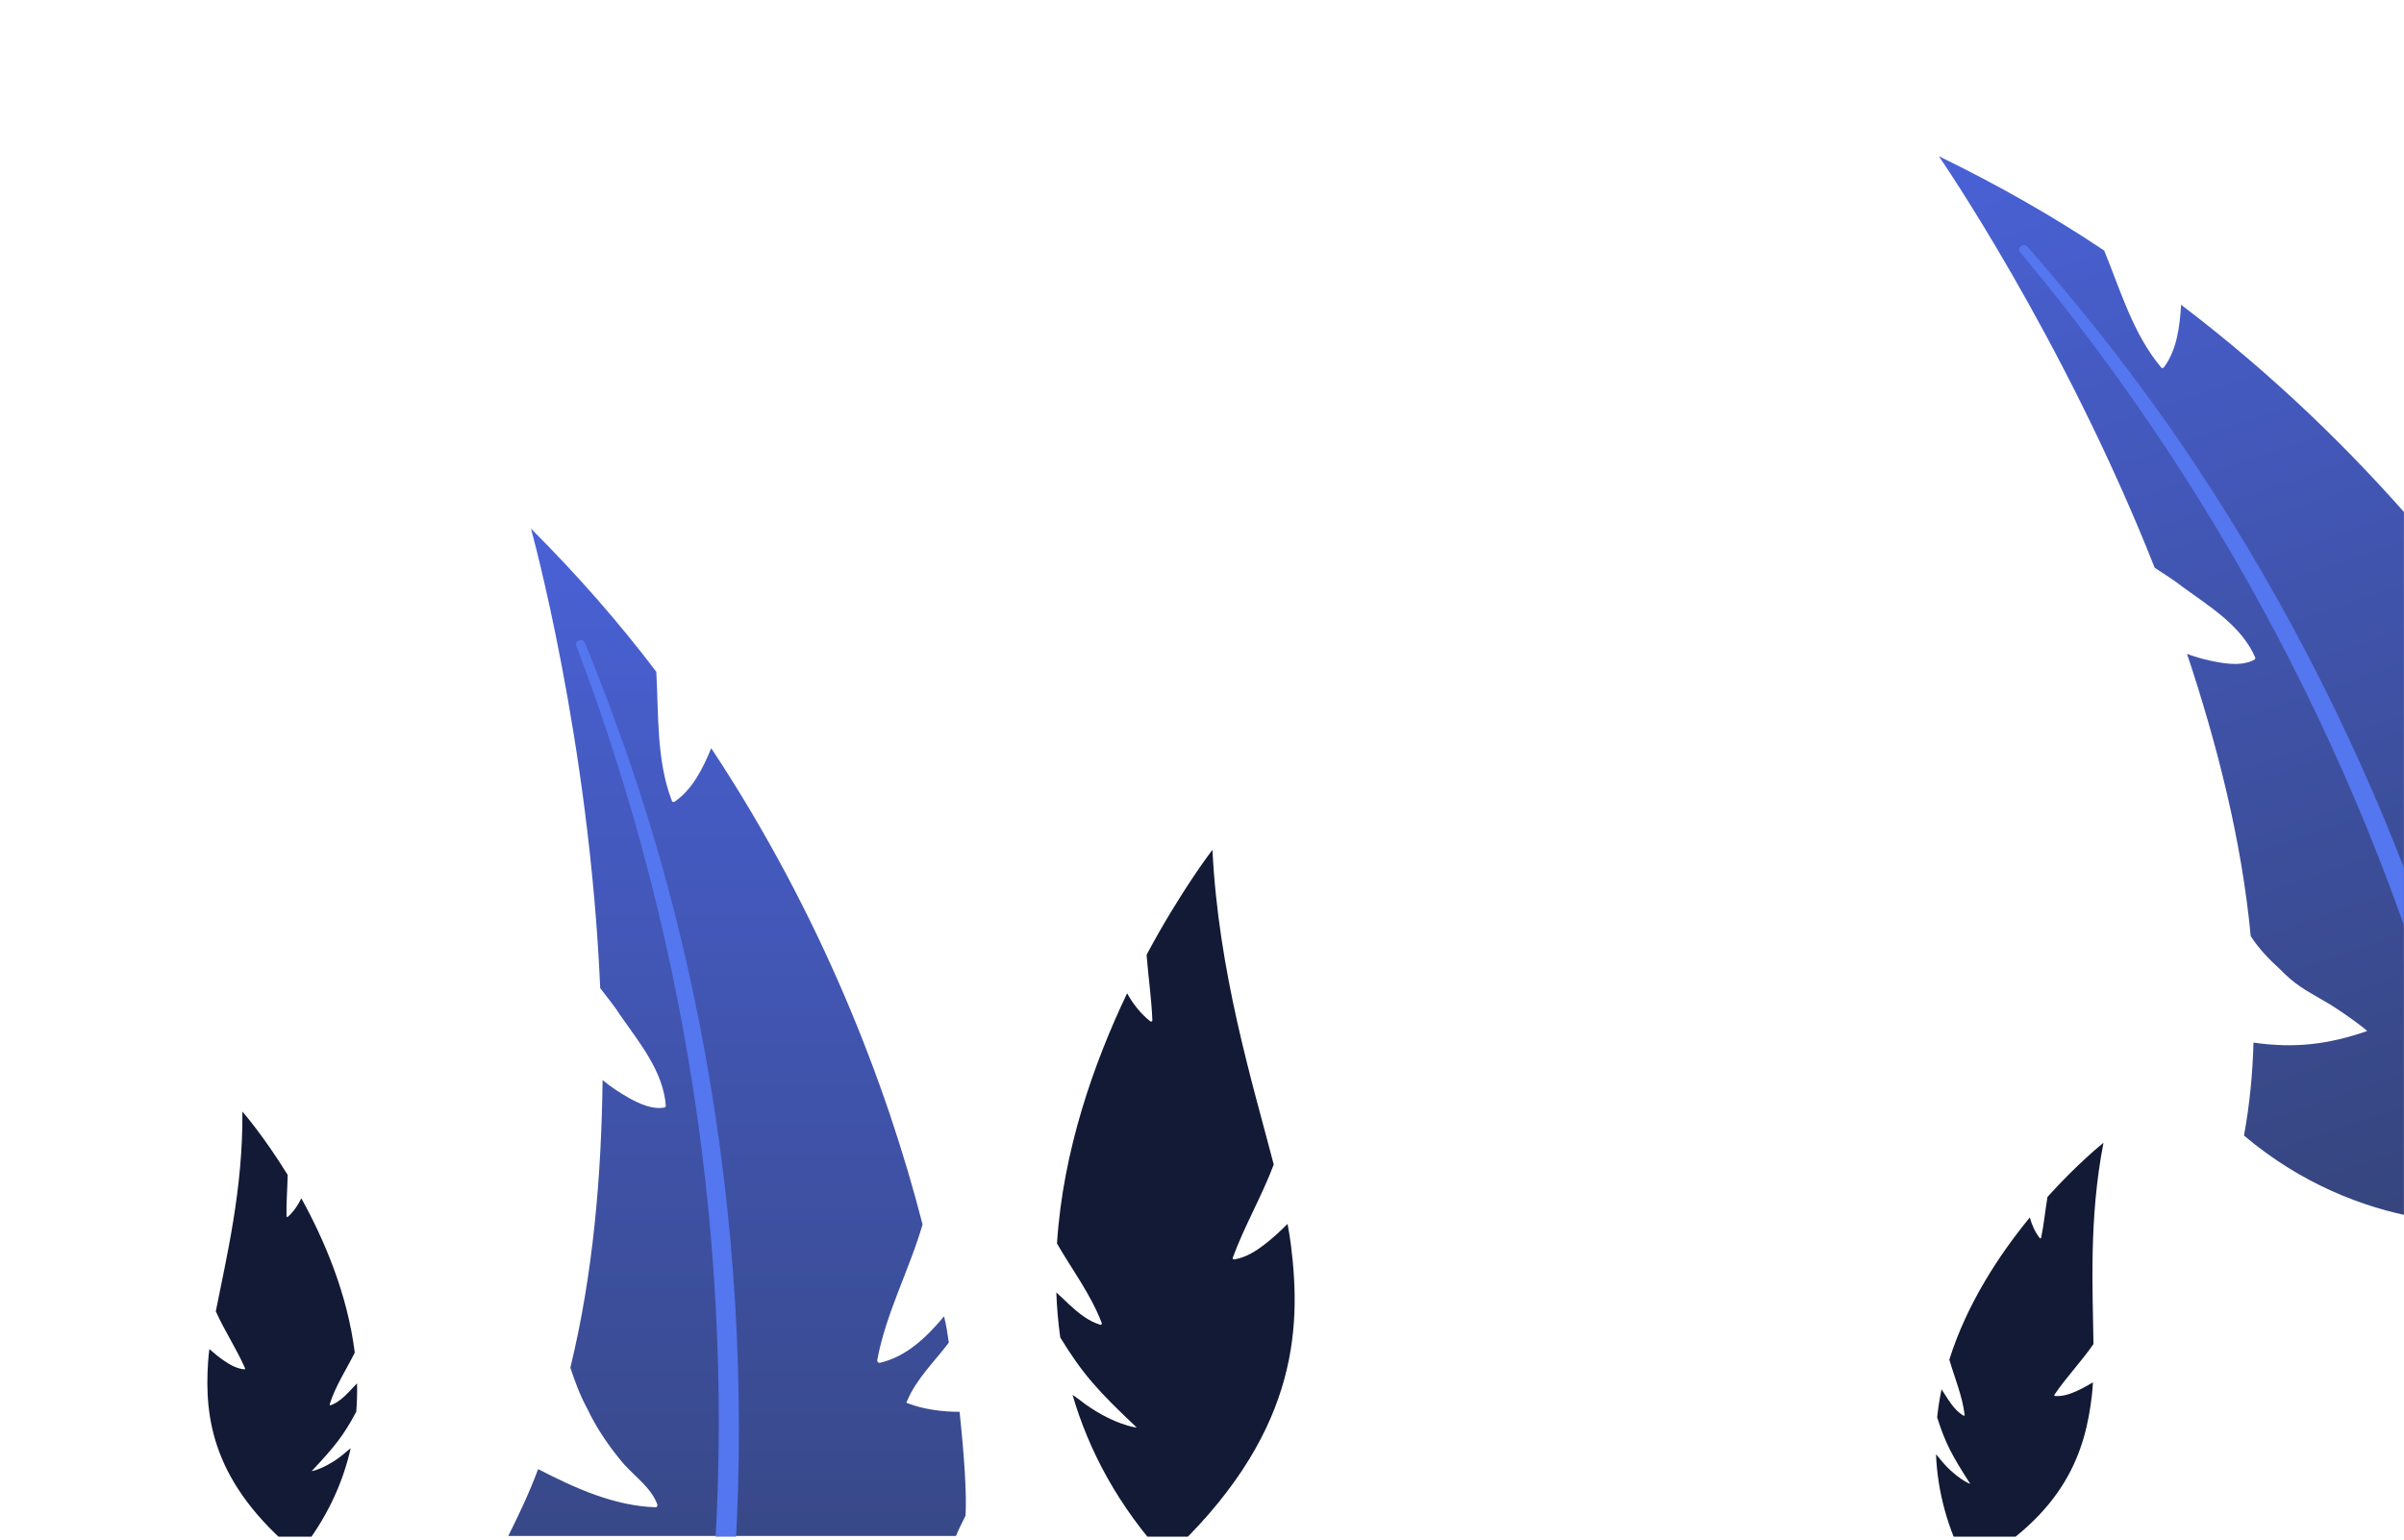
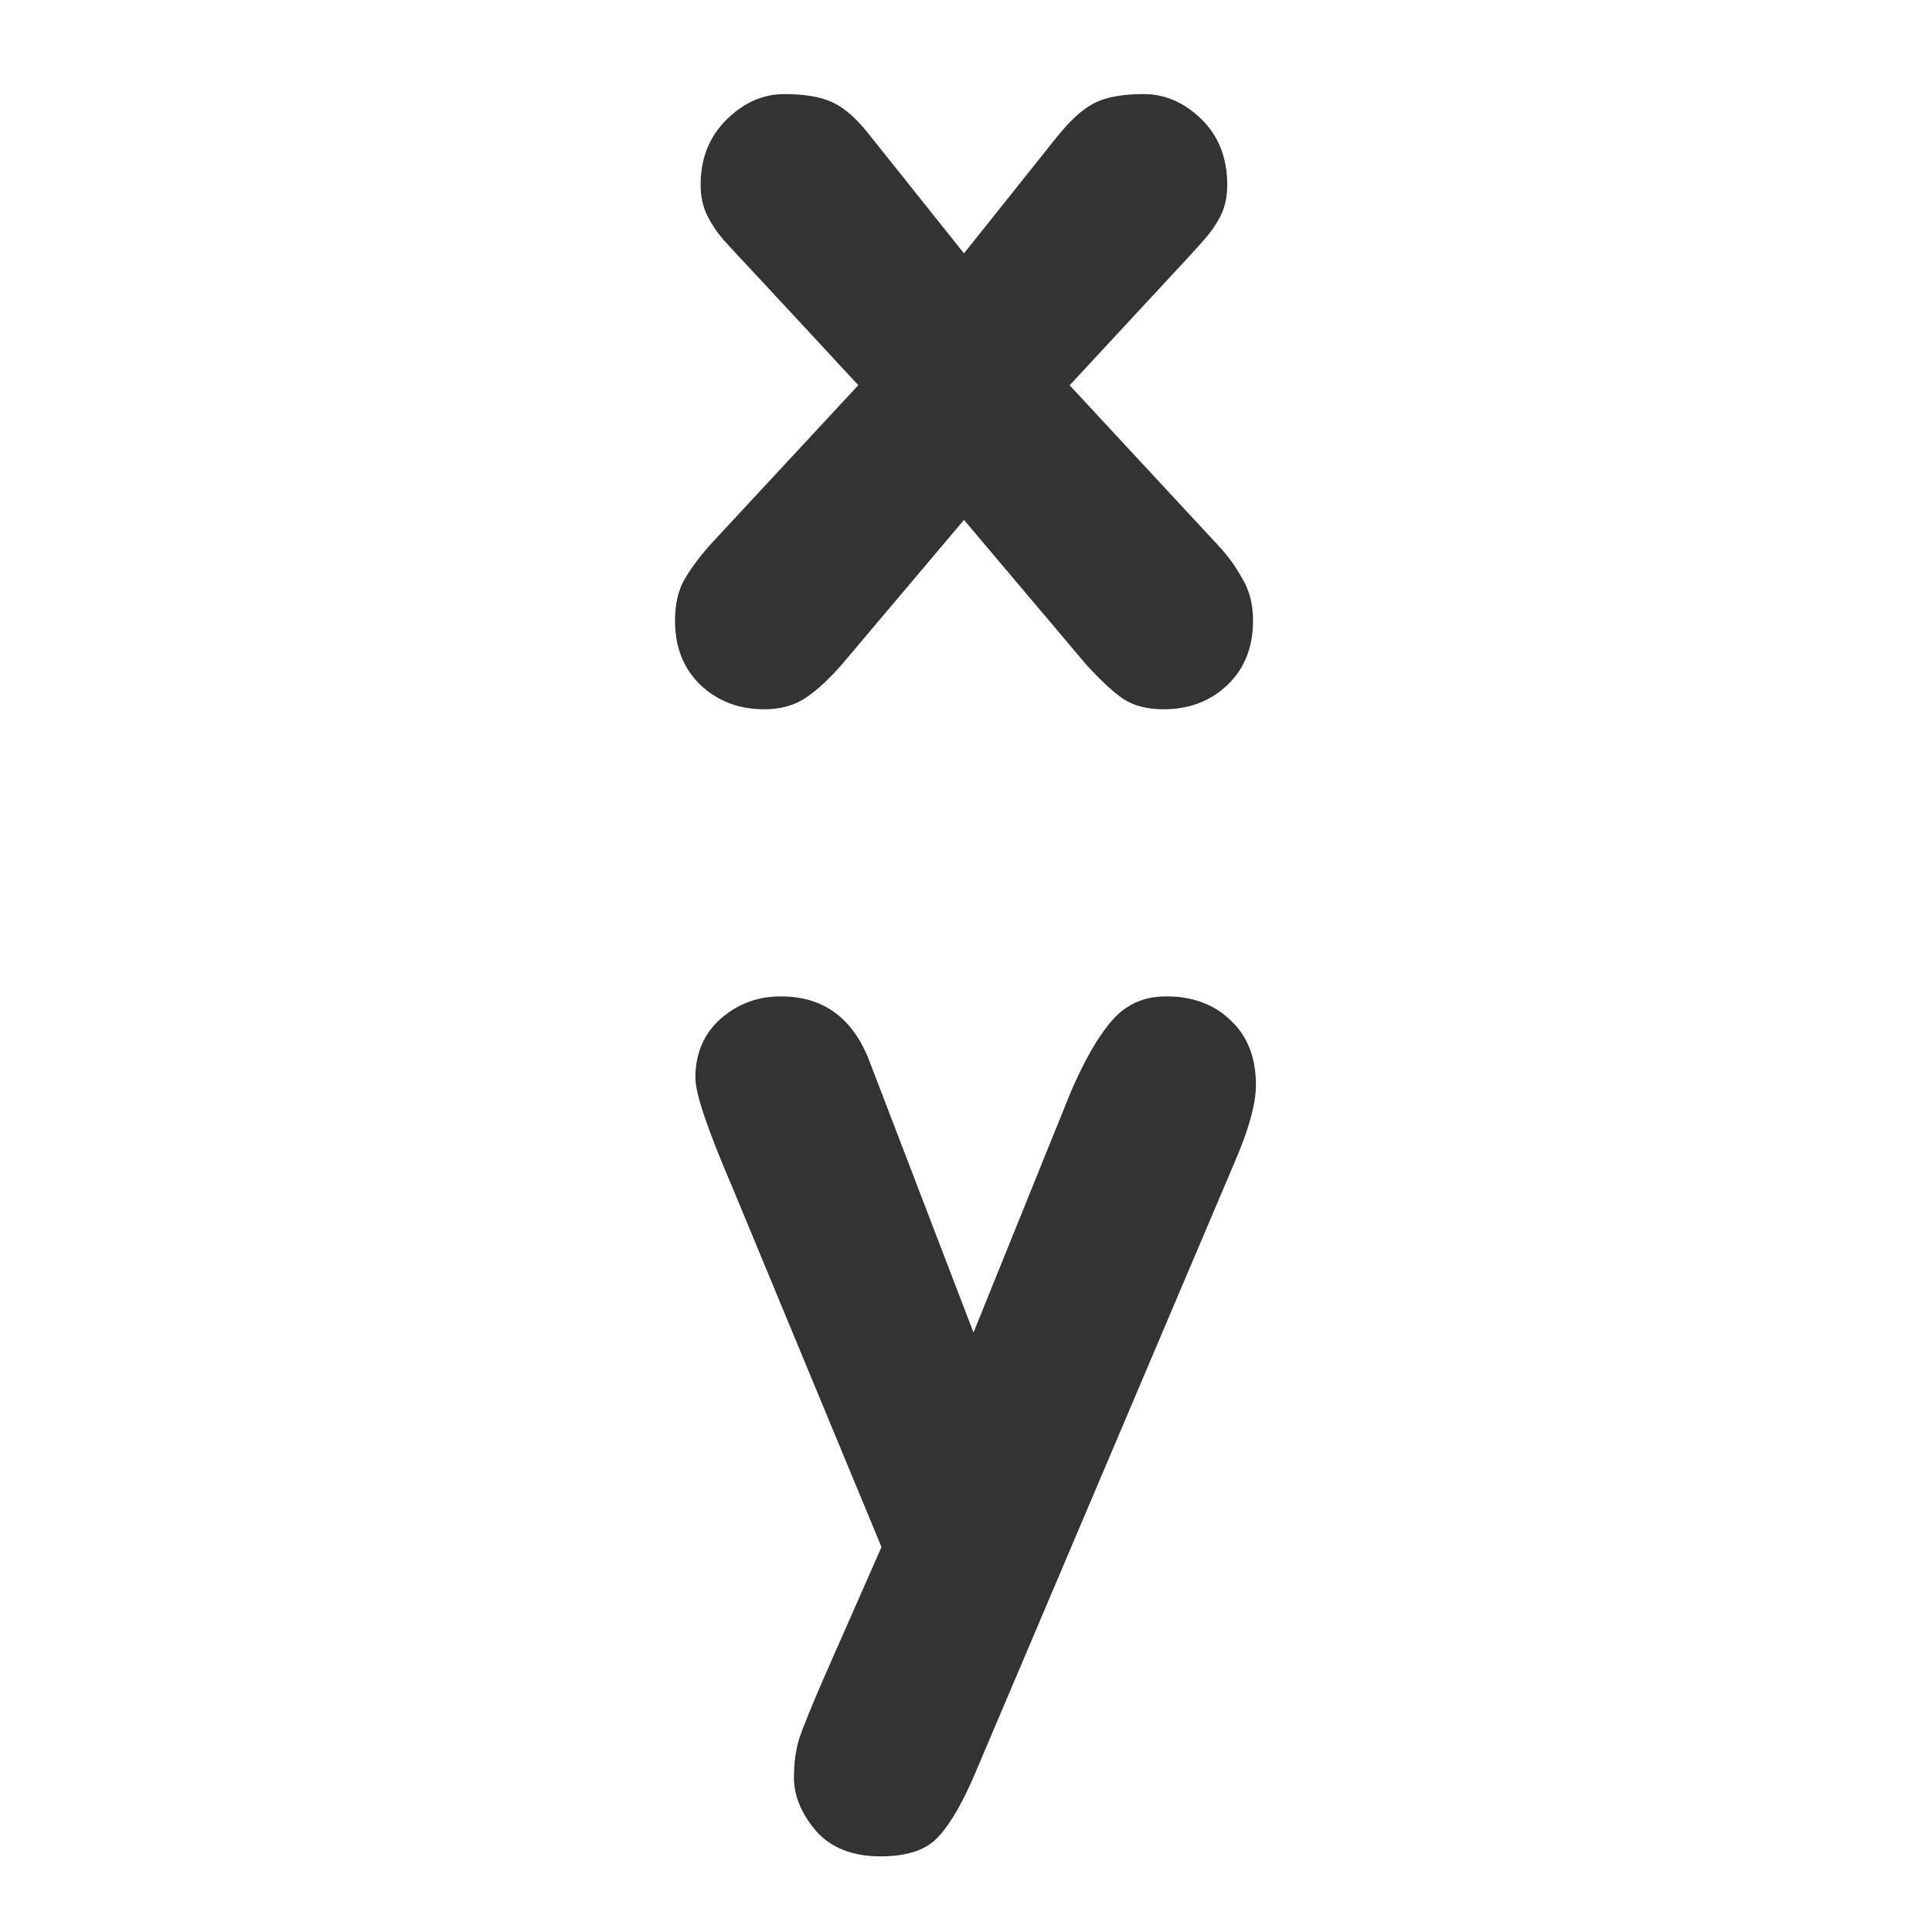
- <svg xmlns="http://www.w3.org/2000/svg" width="100%" height="100%" viewBox="0 0 743 476" version="1.1" xml:space="preserve" style="fill-rule:evenodd;clip-rule:evenodd;stroke-linejoin:round;stroke-miterlimit:2;">
-   <g id="Artboard1" transform="matrix(0.986545,0,0,1,-3.01414,4.63939)">
-     <rect x="3.055" y="-4.639" width="753.113" height="475.081" style="fill:none;" />
-     <clipPath id="_clip1">
-       <rect x="3.055" y="-4.639" width="753.113" height="475.081" />
-     </clipPath>
-     <g clip-path="url(#_clip1)">
-       <g transform="matrix(1.01364,0,0,1,0.0108885,-29.6395)">
-         <clipPath id="_clip2">
-           <rect x="0.003" y="30" width="749.237" height="470.254" />
-         </clipPath>
-         <g clip-path="url(#_clip2)">
-           <g transform="matrix(1,0,0,1,363.319,287.738)">
-             <path d="M0,218.983C-14.68,202.942 -23.782,185.827 -28.826,168.503C-28.111,169.019 -27.367,169.495 -26.676,170.036C-17.148,177.535 -8.757,178.816 -9.023,178.567C-21.022,167.228 -25.635,162.161 -32.624,150.761C-33.275,146.108 -33.668,141.462 -33.841,136.839C-32.461,138.053 -31.163,139.372 -29.854,140.58C-27.023,143.186 -24.002,145.699 -20.251,146.825C-19.975,146.909 -19.687,146.601 -19.79,146.331C-23.128,137.516 -28.925,129.859 -33.634,121.717C-31.794,92.883 -22.138,65.686 -11.962,44.344C-10.125,47.681 -7.704,50.731 -4.815,53.005C-4.565,53.209 -4.147,53.069 -4.159,52.709C-4.406,46.139 -5.379,39.618 -5.892,33.065C-5.906,32.854 -5.922,32.65 -5.937,32.44C4.579,12.794 14.112,0.394 14.404,0.008L14.412,0C16.285,37.864 26.638,71.524 33.355,97.287C29.68,107.108 24.281,116.273 20.671,126.162C20.584,126.383 20.829,126.681 21.062,126.641C24.811,126.076 28.097,123.913 31.018,121.613C33.352,119.779 35.522,117.748 37.628,115.648C38.051,117.928 38.414,120.108 38.673,122.182C42.004,148.774 40.533,181.575 0,218.983" style="fill:rgb(19,26,53);fill-rule:nonzero;" />
-           </g>
-           <g transform="matrix(1,0,0,1,95.2216,368.65)">
-             <path d="M0,136.841C8.604,126.223 13.669,115.142 16.18,104.083C15.751,104.433 15.302,104.76 14.888,105.125C9.194,110.19 3.978,111.311 4.136,111.144C11.235,103.577 13.938,100.224 17.893,92.808C18.126,89.864 18.197,86.935 18.131,84.028C17.311,84.842 16.546,85.718 15.77,86.526C14.093,88.267 12.292,89.958 9.981,90.806C9.812,90.869 9.619,90.687 9.674,90.514C11.436,84.858 14.783,79.835 17.43,74.549C15.187,56.528 8.103,39.83 0.913,26.825C-0.113,28.987 -1.518,30.993 -3.243,32.529C-3.393,32.666 -3.66,32.594 -3.666,32.368C-3.76,28.237 -3.395,24.108 -3.32,19.978C-3.319,19.845 -3.317,19.717 -3.316,19.584C-10.655,7.655 -17.104,0.236 -17.302,0.005L-17.307,0C-17.053,23.825 -22.277,45.334 -25.52,61.751C-22.843,67.773 -19.11,73.32 -16.472,79.387C-16.409,79.523 -16.552,79.719 -16.699,79.703C-19.072,79.489 -21.215,78.256 -23.135,76.924C-24.668,75.862 -26.106,74.669 -27.507,73.431C-27.686,74.877 -27.832,76.259 -27.916,77.57C-29.002,94.379 -26.842,114.902 0,136.841" style="fill:rgb(19,26,53);fill-rule:nonzero;" />
-           </g>
-           <g transform="matrix(1,0,0,1,611.344,378.306)">
-             <path d="M0,131.449C-6.541,119.45 -9.517,107.635 -9.985,96.304C-9.627,96.726 -9.244,97.13 -8.903,97.563C-4.22,103.575 0.707,105.621 0.582,105.428C-5.031,96.702 -7.082,92.915 -9.63,84.906C-9.326,81.969 -8.866,79.074 -8.274,76.227C-7.615,77.177 -7.022,78.177 -6.405,79.111C-5.071,81.128 -3.605,83.116 -1.486,84.368C-1.33,84.462 -1.109,84.317 -1.131,84.136C-1.84,78.255 -4.224,72.709 -5.87,67.032C-0.404,49.715 9.585,34.574 19.01,23.085C19.628,25.397 20.646,27.623 22.065,29.446C22.187,29.608 22.464,29.586 22.511,29.364C23.35,25.318 23.738,21.192 24.413,17.116C24.436,16.985 24.457,16.859 24.479,16.728C33.856,6.325 41.541,0.195 41.777,0.003L41.783,0C37.222,23.386 38.469,45.484 38.686,62.217C34.964,67.655 30.289,72.434 26.596,77.925C26.51,78.047 26.614,78.265 26.763,78.276C29.135,78.496 31.466,77.671 33.595,76.708C35.296,75.94 36.926,75.028 38.527,74.063C38.441,75.518 38.335,76.904 38.18,78.209C36.206,94.936 30.368,114.729 0,131.449" style="fill:rgb(19,26,53);fill-rule:nonzero;" />
-           </g>
-           <g transform="matrix(0,-369,-369,0,232.418,557.427)">
-             <path d="M0.615,0.119C0.607,0.113 0.6,0.107 0.592,0.102C0.569,0.086 0.545,0.066 0.516,0.064L0.515,0.065C0.513,0.075 0.518,0.086 0.523,0.095C0.527,0.102 0.532,0.11 0.538,0.117C0.457,0.118 0.375,0.125 0.297,0.144C0.285,0.14 0.274,0.136 0.263,0.13C0.246,0.122 0.23,0.111 0.216,0.099C0.205,0.089 0.196,0.076 0.182,0.071C0.181,0.071 0.18,0.072 0.18,0.072C0.181,0.107 0.196,0.14 0.212,0.171C0.193,0.178 0.174,0.187 0.156,0.196L0.156,-0.179C0.161,-0.181 0.167,-0.184 0.173,-0.187C0.192,-0.188 0.222,-0.186 0.26,-0.182C0.26,-0.168 0.262,-0.152 0.267,-0.139C0.267,-0.138 0.268,-0.137 0.269,-0.138C0.288,-0.146 0.302,-0.161 0.318,-0.173C0.325,-0.172 0.332,-0.171 0.34,-0.169C0.322,-0.154 0.306,-0.137 0.301,-0.115C0.301,-0.114 0.302,-0.113 0.303,-0.113C0.342,-0.12 0.379,-0.14 0.417,-0.151C0.534,-0.121 0.677,-0.066 0.816,0.026C0.799,0.033 0.781,0.042 0.771,0.057C0.771,0.058 0.771,0.059 0.772,0.059C0.806,0.072 0.844,0.07 0.88,0.072C0.921,0.103 0.961,0.138 1,0.177C1,0.177 0.824,0.128 0.615,0.119Z" style="fill:url(#_Linear3);fill-rule:nonzero;" />
-           </g>
-           <g transform="matrix(1,0,0,1,211.03,528.295)">
-             <path d="M0,-222.964C-7.125,-250.727 -16.372,-277.955 -27.199,-304.485C-27.882,-306.158 -30.547,-305.316 -29.893,-303.595C5.941,-209.378 20.499,-106.226 11.556,-5.794C9.035,22.519 4.361,50.432 -1.488,78.231C-2.27,81.942 3.387,83.194 4.256,79.509C27.496,-19.095 25.136,-125.024 0,-222.964" style="fill:rgb(84,118,239);fill-rule:nonzero;" />
-           </g>
-           <g transform="matrix(-120.752,-348.683,-348.683,120.752,751.233,412.201)">
-             <path d="M0.615,0.023C0.607,0.017 0.6,0.011 0.592,0.006C0.569,-0.01 0.545,-0.03 0.516,-0.032L0.515,-0.031C0.513,-0.021 0.518,-0.01 0.523,-0.001C0.527,0.006 0.532,0.014 0.538,0.021C0.457,0.022 0.375,0.029 0.297,0.048C0.285,0.045 0.274,0.04 0.263,0.034C0.246,0.026 0.24,0.02 0.226,0.008C0.215,-0.002 0.19,-0.019 0.19,-0.018C0.19,0.016 0.196,0.044 0.212,0.075C0.188,0.084 0.164,0.095 0.141,0.108C0.087,0.076 0.051,0.033 0.029,-0.006L0.575,-0.196C0.653,-0.165 0.735,-0.124 0.816,-0.07C0.799,-0.063 0.781,-0.054 0.771,-0.039C0.771,-0.038 0.771,-0.037 0.772,-0.037C0.806,-0.024 0.844,-0.026 0.88,-0.024C0.921,0.007 0.961,0.042 1,0.081C1,0.081 0.824,0.032 0.615,0.023Z" style="fill:url(#_Linear4);fill-rule:nonzero;" />
-           </g>
-           <g transform="matrix(1,0,0,1,681.992,388.766)">
-             <path d="M0,-219.372C-15.818,-243.275 -33.467,-265.977 -52.379,-287.504C-53.571,-288.861 -55.814,-287.193 -54.633,-285.781C10.06,-208.478 57.571,-115.769 81.985,-17.941C88.869,9.638 93.588,37.545 97.156,65.727C97.633,69.489 103.387,68.821 103.002,65.054C92.696,-35.725 55.802,-135.049 0,-219.372" style="fill:rgb(84,118,239);fill-rule:nonzero;" />
-           </g>
-         </g>
-       </g>
-     </g>
-   </g>
-   <defs>
-     <linearGradient id="_Linear3" x1="0" y1="0" x2="1" y2="0" gradientUnits="userSpaceOnUse" gradientTransform="matrix(1,0,0,1,0,0.00860586)">
-       <stop offset="0" style="stop-color:rgb(53,68,122);stop-opacity:1" />
-       <stop offset="1" style="stop-color:rgb(73,97,214);stop-opacity:1" />
-     </linearGradient>
-     <linearGradient id="_Linear4" x1="0" y1="0" x2="1" y2="0" gradientUnits="userSpaceOnUse" gradientTransform="matrix(1,0,0,1,0,-0.0873698)">
-       <stop offset="0" style="stop-color:rgb(53,68,122);stop-opacity:1" />
-       <stop offset="1" style="stop-color:rgb(73,97,214);stop-opacity:1" />
-     </linearGradient>
-   </defs>
+ <svg xmlns="http://www.w3.org/2000/svg" id="svg1" viewBox="0 0 60 60" version="1.0" y="0" x="0">
+   <path id="path832" style="stroke-width:1pt;fill:#333333" transform="matrix(2.9014 0 0 2.9014 -7.0179 0)" d="m10.012 5.84l1.594-1.717-0.967-1.043c-0.234-0.25-0.392-0.42-0.474-0.51-0.079-0.094-0.139-0.185-0.182-0.275-0.043-0.094-0.065-0.199-0.065-0.316 0-0.281 0.091-0.514 0.276-0.697 0.184-0.183 0.391-0.275 0.621-0.275 0.223 0 0.398 0.031 0.527 0.094s0.262 0.184 0.399 0.363l0.996 1.248 0.996-1.248c0.145-0.18 0.279-0.301 0.404-0.363s0.299-0.094 0.522-0.094c0.23 0 0.437 0.09 0.621 0.27 0.183 0.18 0.275 0.414 0.275 0.703 0 0.117-0.021 0.223-0.064 0.316-0.043 0.09-0.106 0.182-0.188 0.275-0.078 0.09-0.234 0.26-0.468 0.51l-0.967 1.043 1.593 1.717c0.102 0.109 0.188 0.229 0.258 0.357 0.075 0.125 0.112 0.273 0.112 0.445 0 0.285-0.092 0.516-0.276 0.691-0.183 0.172-0.41 0.258-0.679 0.258-0.176 0-0.321-0.037-0.434-0.111-0.109-0.074-0.242-0.197-0.398-0.369l-1.307-1.547-1.307 1.547c-0.136 0.156-0.265 0.275-0.386 0.357-0.122 0.082-0.27 0.123-0.446 0.123-0.269 0-0.496-0.086-0.679-0.258-0.184-0.176-0.275-0.406-0.275-0.691 0-0.168 0.031-0.311 0.094-0.428 0.066-0.117 0.158-0.242 0.275-0.375z" />
+   <path id="path831" style="stroke-width:1pt;fill:#333333" transform="matrix(2.9014 0 0 2.9014 -6.5972 -32.87)" d="m11.082 29.312l0.627-1.424-1.593-3.843c-0.266-0.618-0.399-1.01-0.399-1.178 0-0.262 0.09-0.473 0.27-0.633 0.183-0.16 0.398-0.24 0.644-0.24 0.461 0 0.779 0.236 0.955 0.709l1.108 2.889 1.043-2.579c0.148-0.343 0.296-0.599 0.445-0.767 0.148-0.168 0.34-0.252 0.574-0.252 0.285 0 0.516 0.086 0.692 0.258 0.179 0.168 0.269 0.398 0.269 0.691 0 0.199-0.076 0.475-0.228 0.826l-2.772 6.528c-0.133 0.316-0.264 0.545-0.393 0.685-0.125 0.145-0.333 0.217-0.626 0.217-0.301 0-0.532-0.092-0.692-0.275-0.156-0.184-0.234-0.374-0.234-0.569 0-0.156 0.019-0.297 0.058-0.422 0.043-0.125 0.127-0.332 0.252-0.621z" />
</svg>
